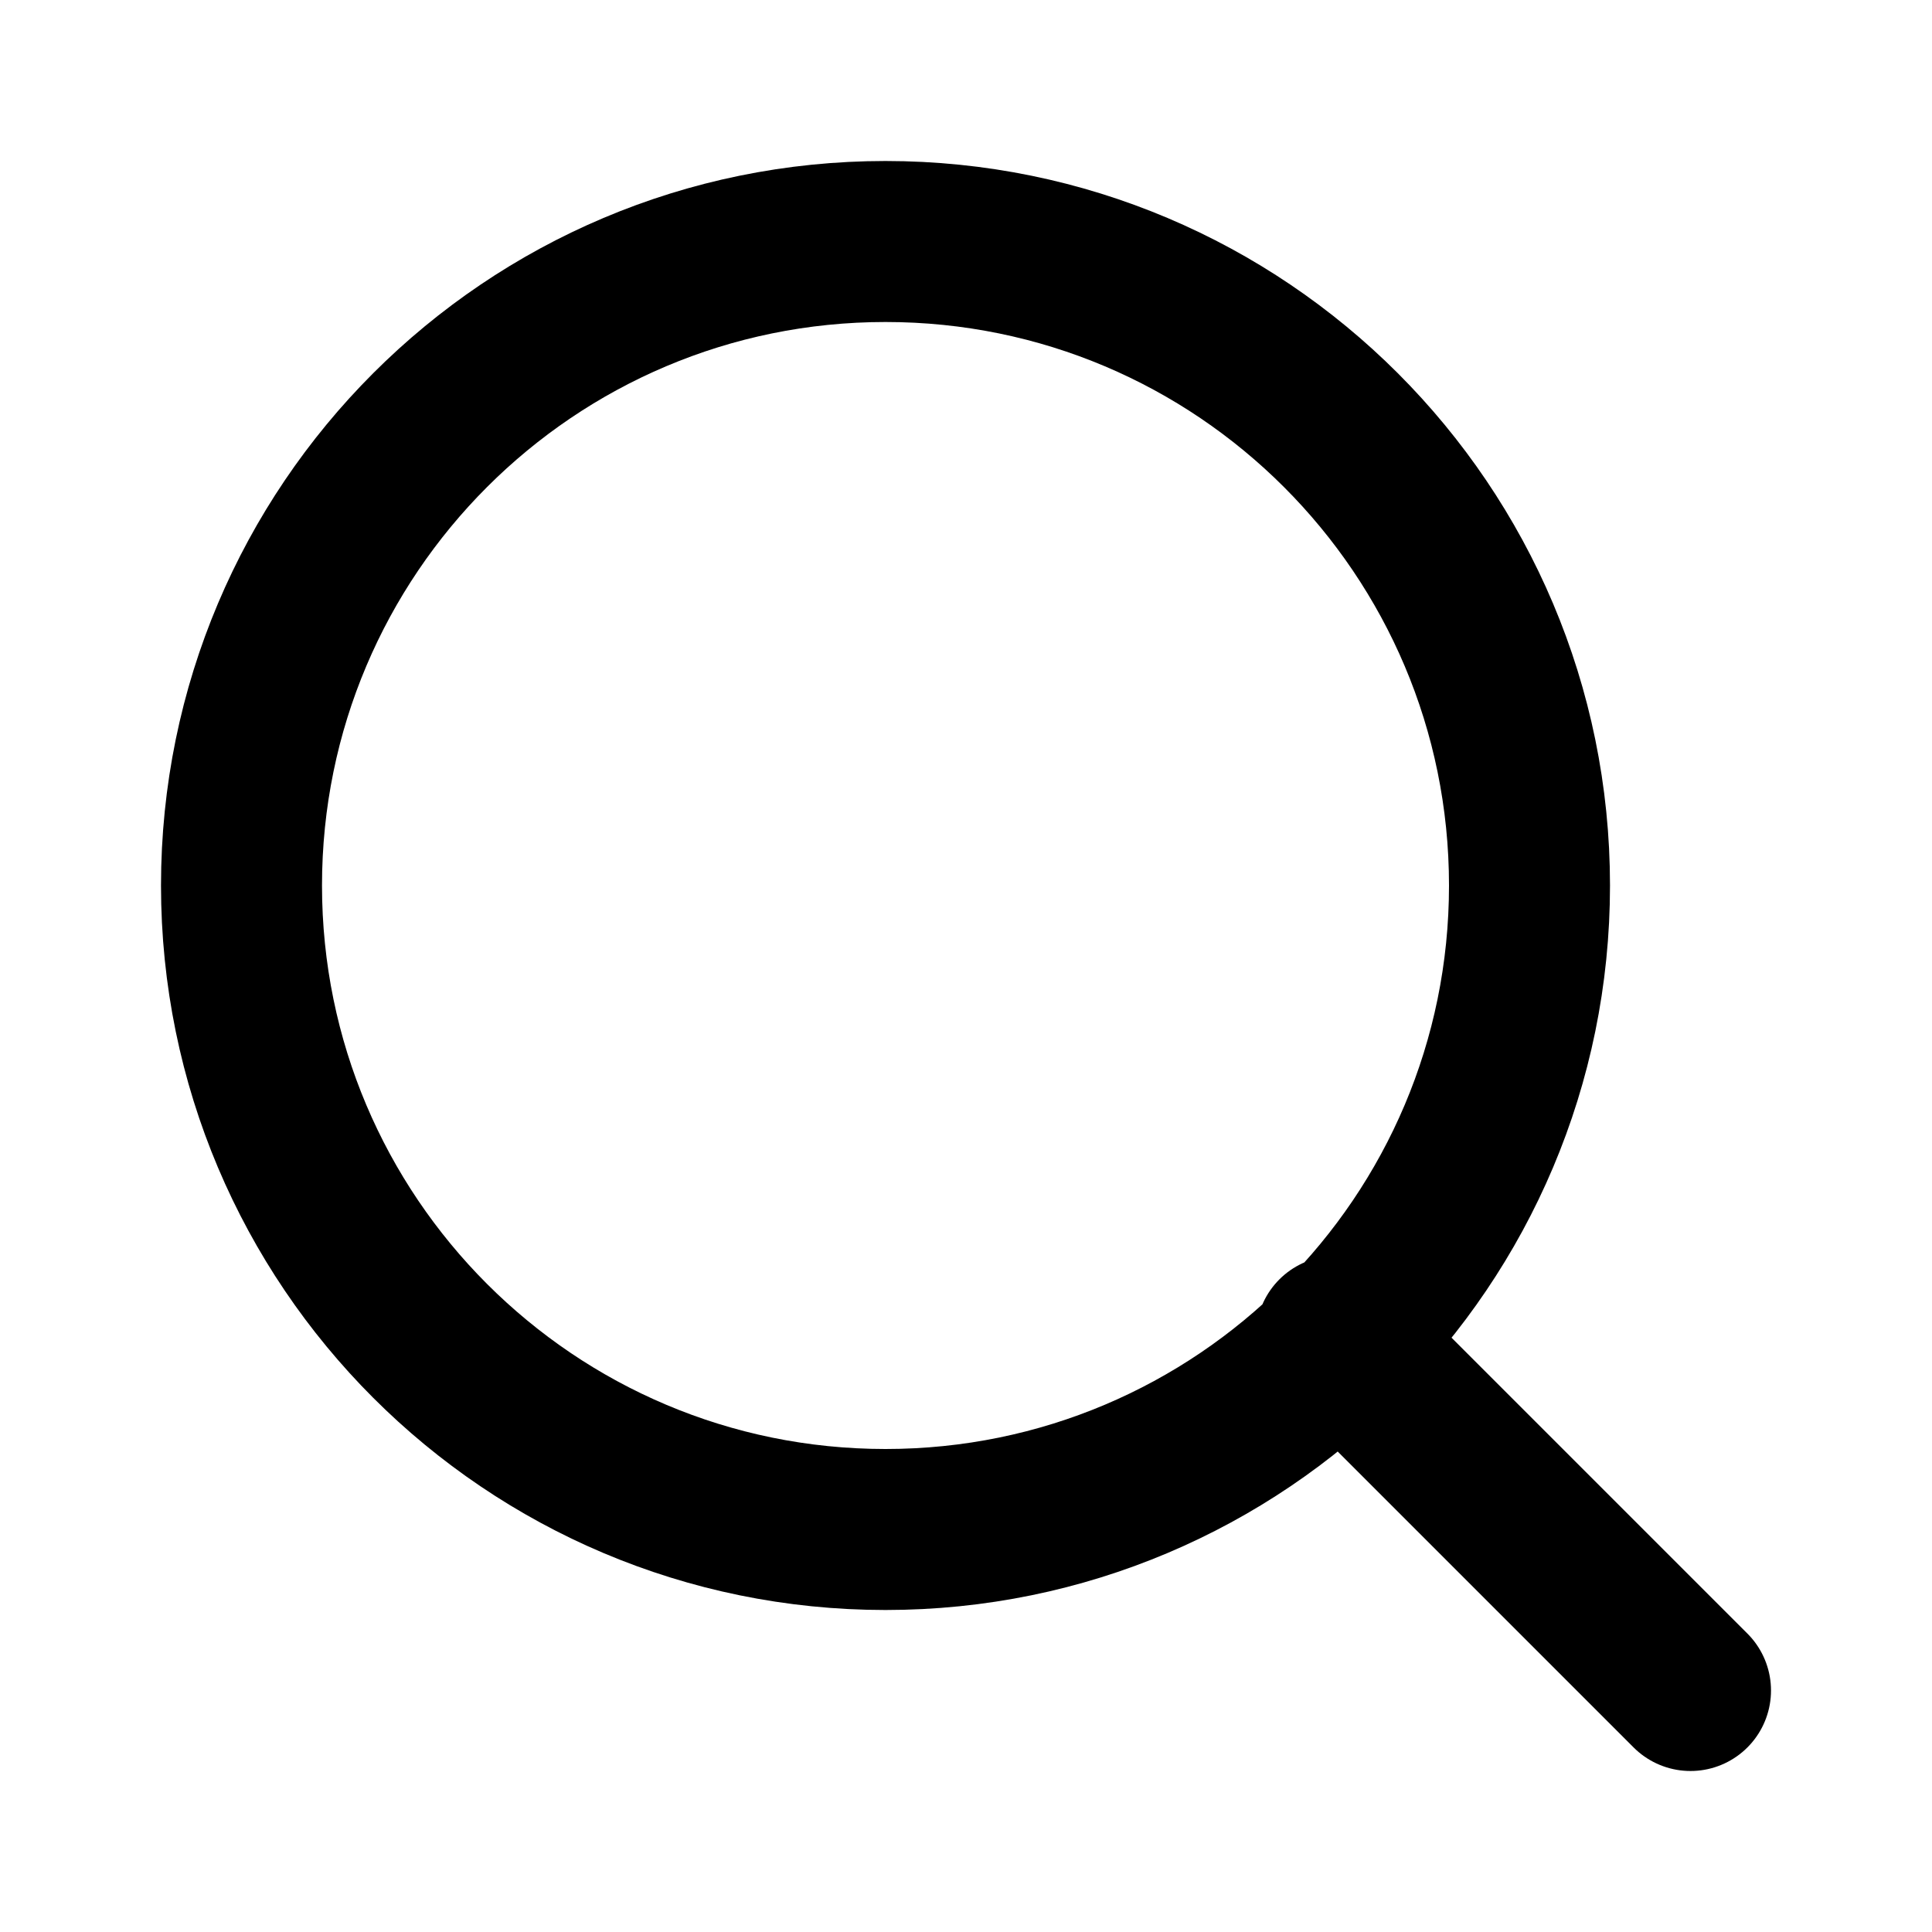
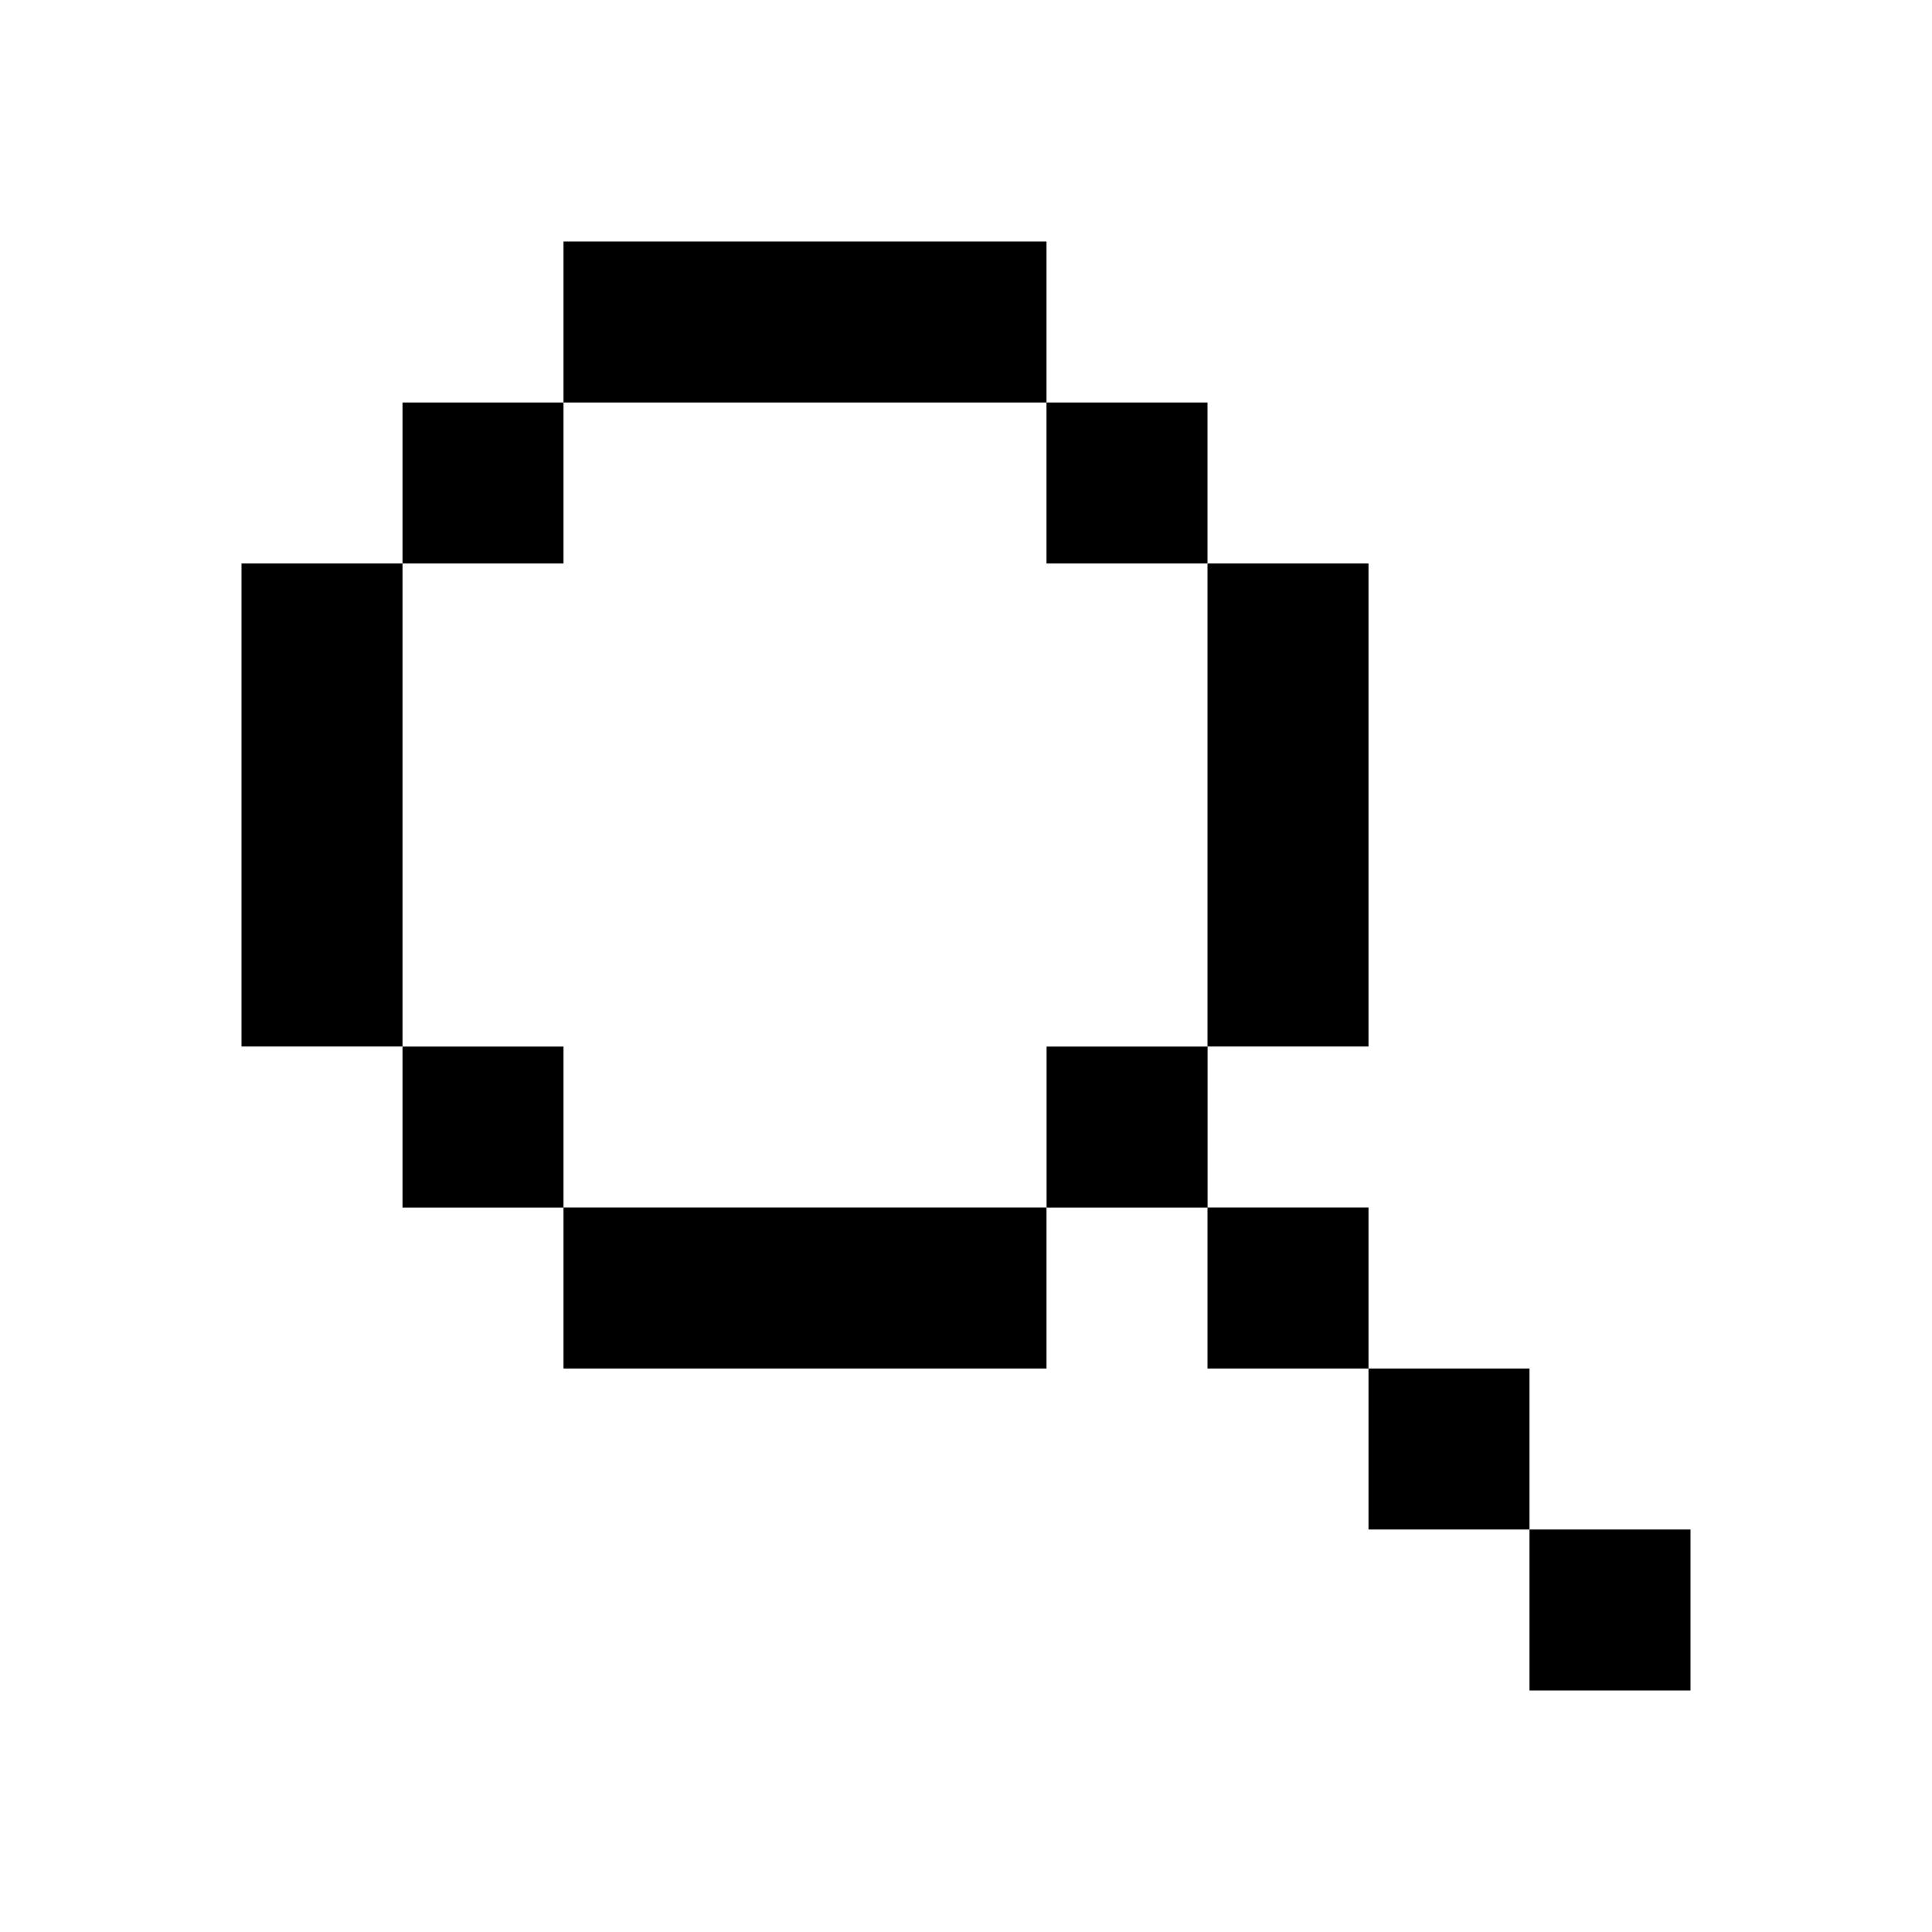
<svg xmlns="http://www.w3.org/2000/svg" fill="none" viewBox="0 0 24 24">
-   <path stroke="currentColor" stroke-linecap="round" stroke-linejoin="round" stroke-width="2" d="M11 19a8 8 0 1 0 0-16 8 8 0 0 0 0 16Zm10 2-4.4-4.4" />
+   <path fill="currentColor" d="M11 5h2V3H7v2h4Zm4 2V5h-2v2h2ZM15 15v2h2v-2h-2Z" />
+   <path fill="currentColor" d="M13.001 13.001v2h2v-2h-2ZM15 11v2h2V7h-2v4ZM7 5h-2v2h2V5ZM17 17v2h2v-2h-2Z" />
+   <path fill="currentColor" d="M19 19v2h2v-2h-2ZM9 15H7v2h6v-2H9ZM5 9V7H3v6h2V9Z" />
+   <path fill="currentColor" d="M5 13.001v2h2v-2h-2Z" />
</svg>
